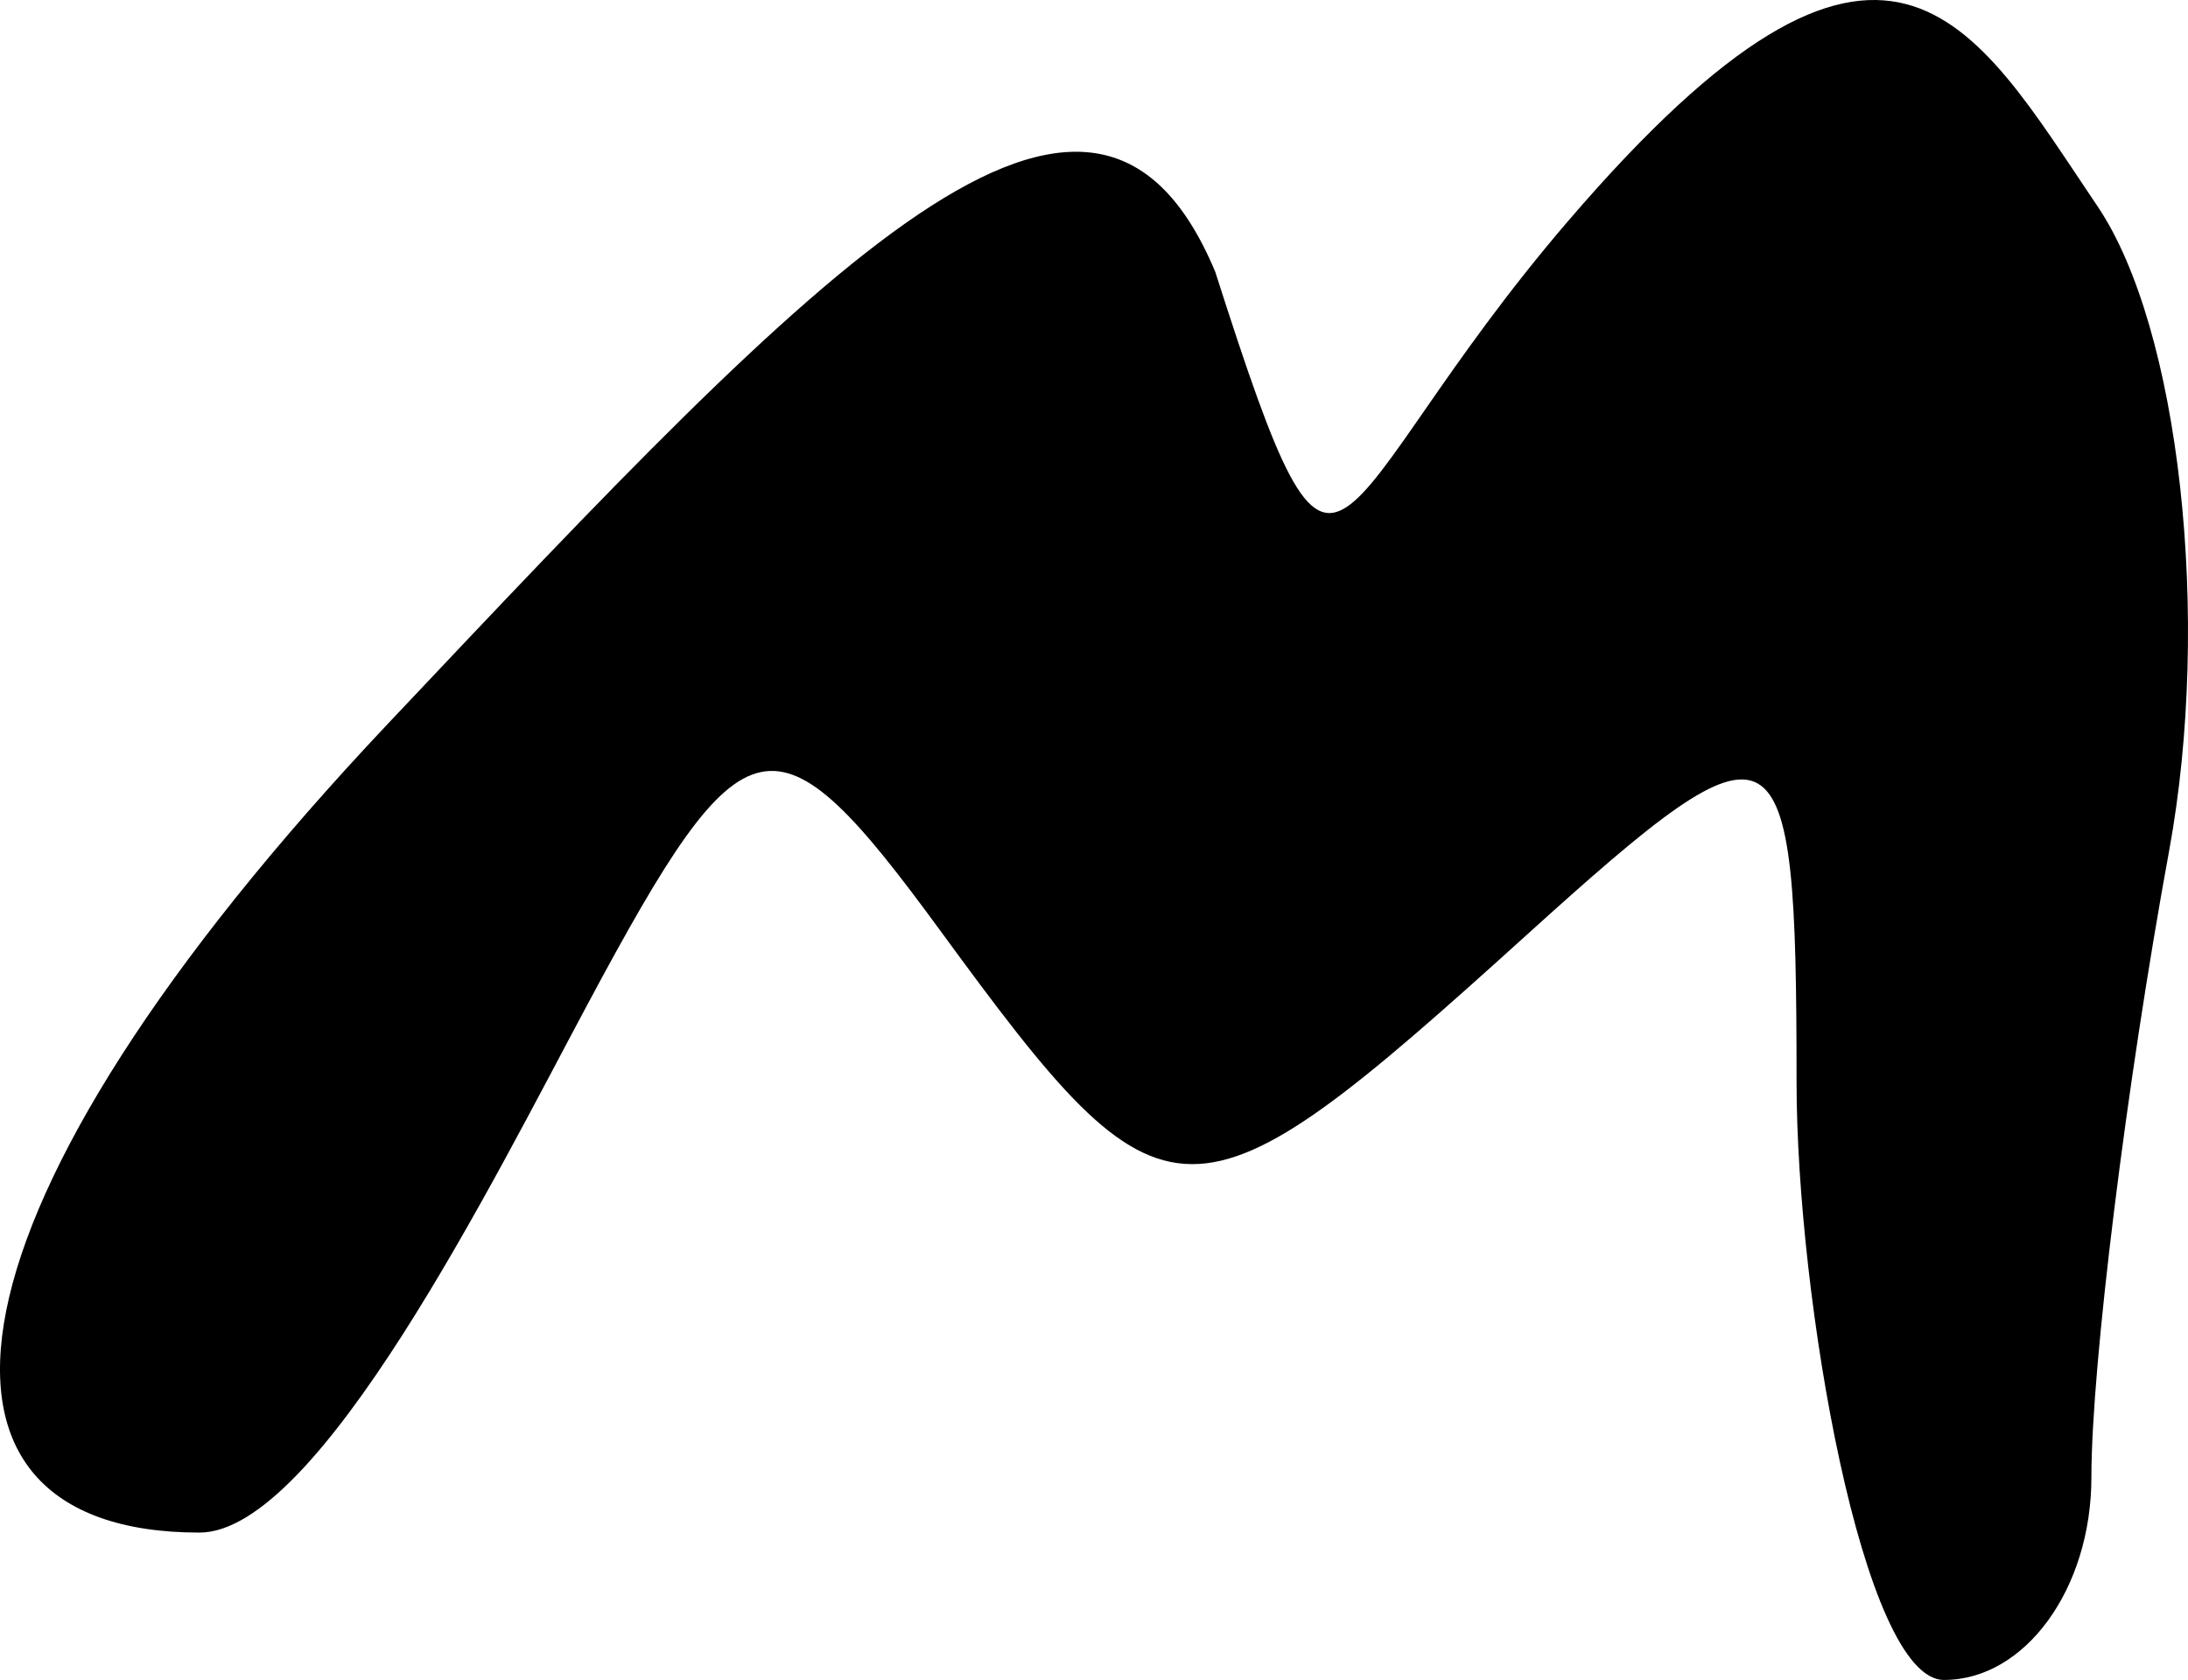
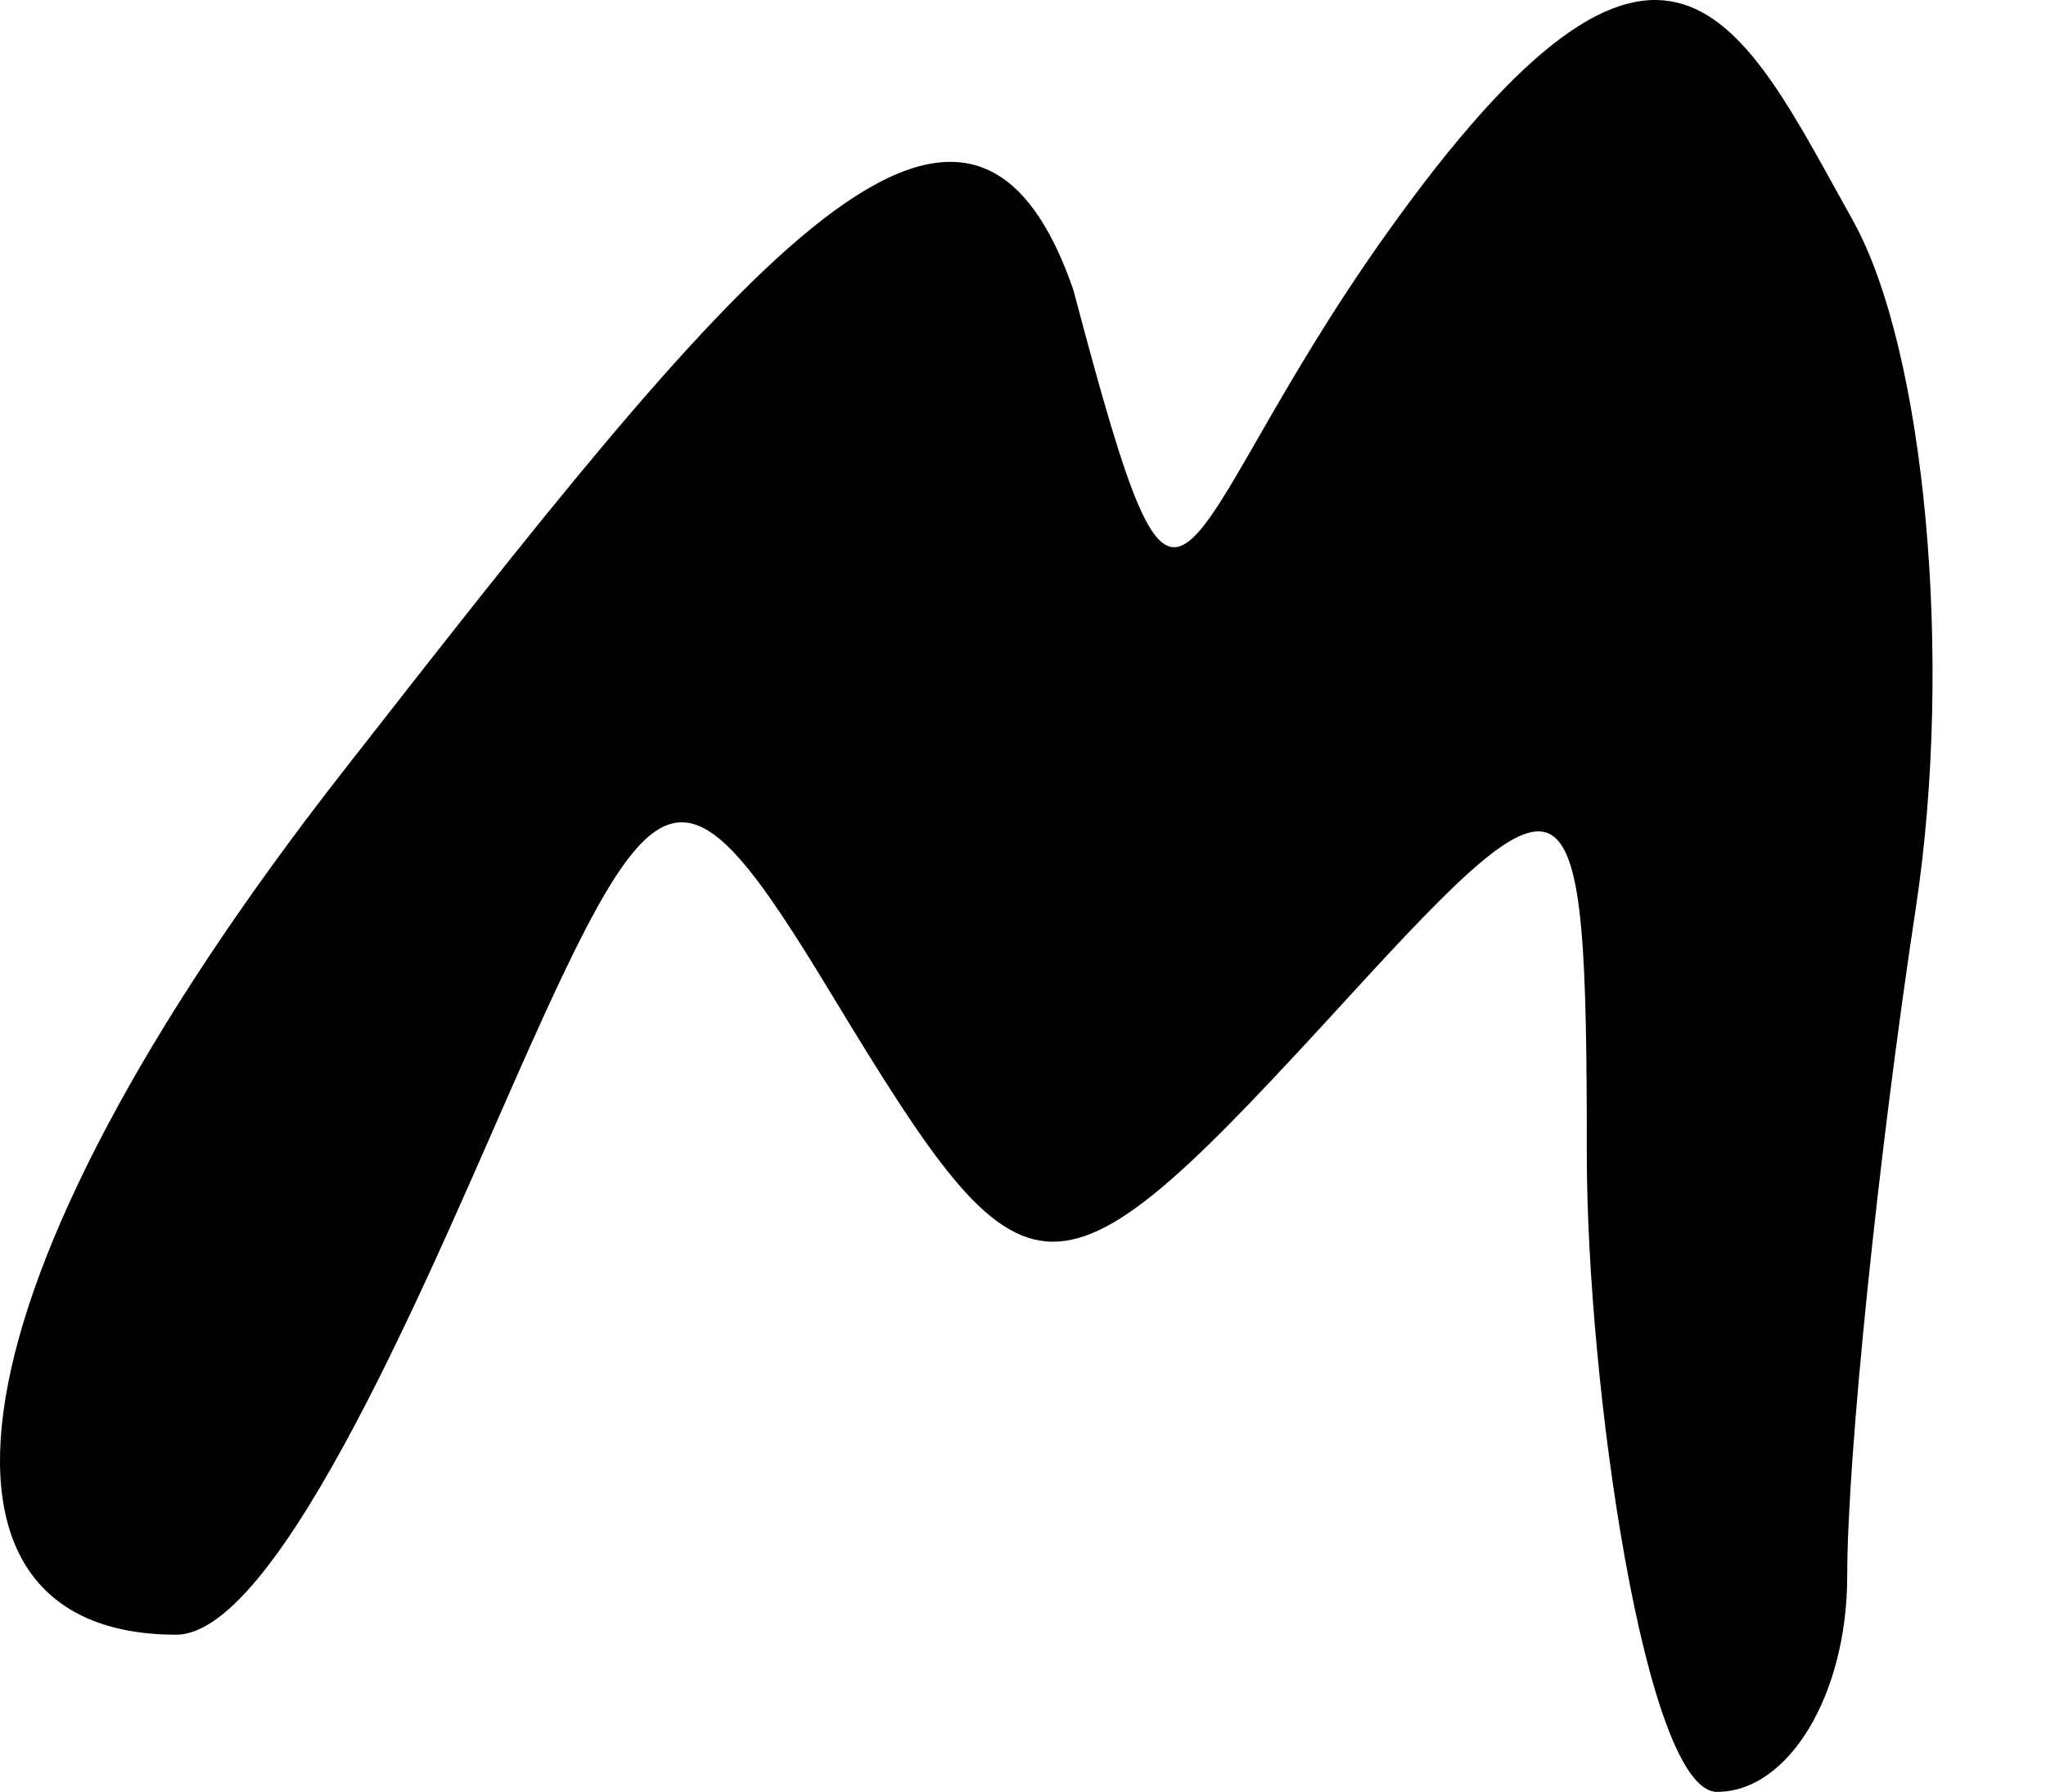
- <svg xmlns="http://www.w3.org/2000/svg" version="1.1" width="1439.968" height="1105.868" id="svg4455">
+ <svg xmlns="http://www.w3.org/2000/svg" version="1.1" width="1262.488" height="1105.868" id="svg4455">
  <defs id="defs4457" />
-   <path d="m 1182.351,712.27 c 0,-243.392 -9.763,-248.736 -177.416,-97.017 C 781.689,817.291 768.169,816.851 618.963,612.811 509.63,463.29 490.405,467.305 386.567,661.32 324.302,777.652 209.42,1008.852 131.255,1008.852 -70.933,1008.852 -47.096,796.78 255.628,476.054 541.557,173.107 718.598,-15.309 799.793,178.971 c 85.105,266.124 68.076,157.777 232.465,-33.765 210.291,-245.031 265.329,-132.026 348.105,-9.51 54.073,80.04 75.298,271.042 47.17,424.45 -28.131,153.408 -51.142,338.954 -51.142,412.322 0,73.37 -43.658,133.399 -97.017,133.399 -53.363,0 -97.023,-251.926 -97.023,-393.595 z" id="path7950" style="fill:#000000" />
+   <path d="m 979.146,712.27 c 0,-243.392 -8.085,-248.736 -146.924,-97.017 C 647.344,817.291 636.148,816.851 512.585,612.811 422.043,463.29 406.121,467.305 320.129,661.32 268.566,777.652 173.428,1008.852 108.697,1008.852 c -167.438,0 -147.698,-212.072 102.997,-532.798 236.788,-302.947 383.402,-491.363 450.642,-297.083 70.478,266.124 56.376,157.777 192.512,-33.765 174.149,-245.031 219.728,-132.026 288.278,-9.51 44.78,80.04 62.357,271.042 39.063,424.45 -23.297,153.408 -42.352,338.954 -42.352,412.322 0,73.37 -36.154,133.399 -80.343,133.399 -44.191,0 -80.349,-251.926 -80.349,-393.595 z" id="path7950" style="fill:#000000" />
</svg>
